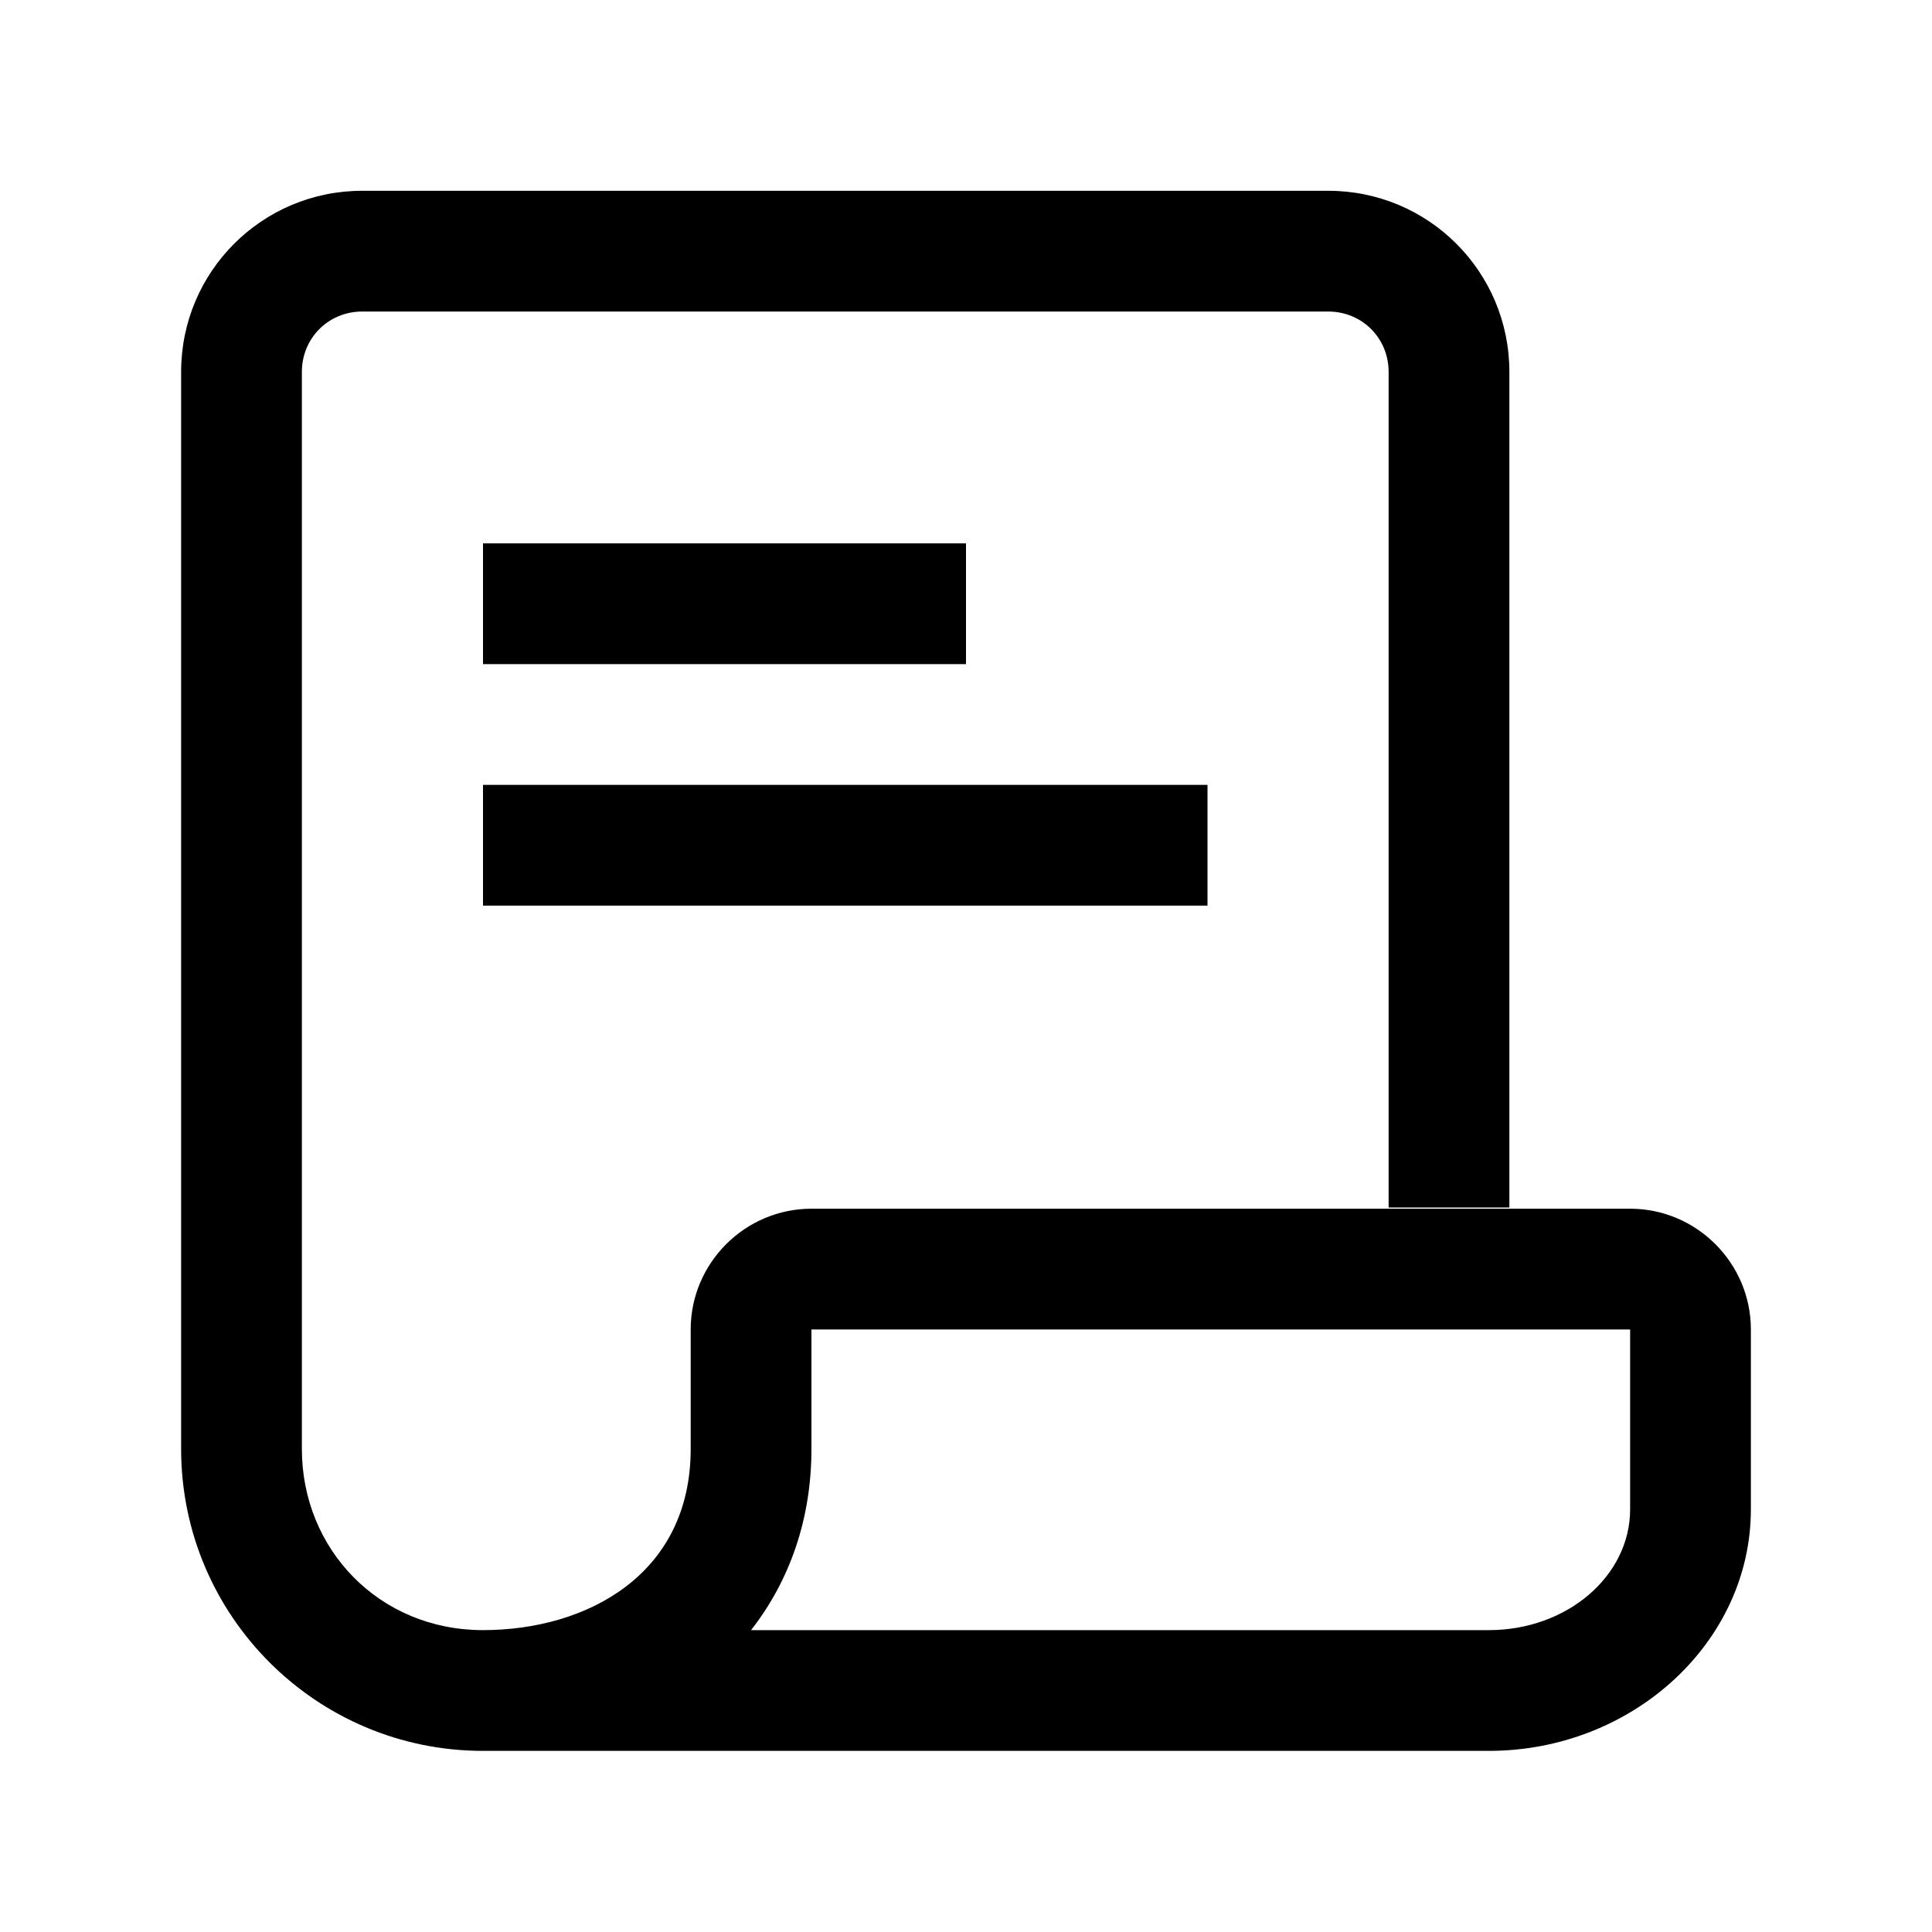
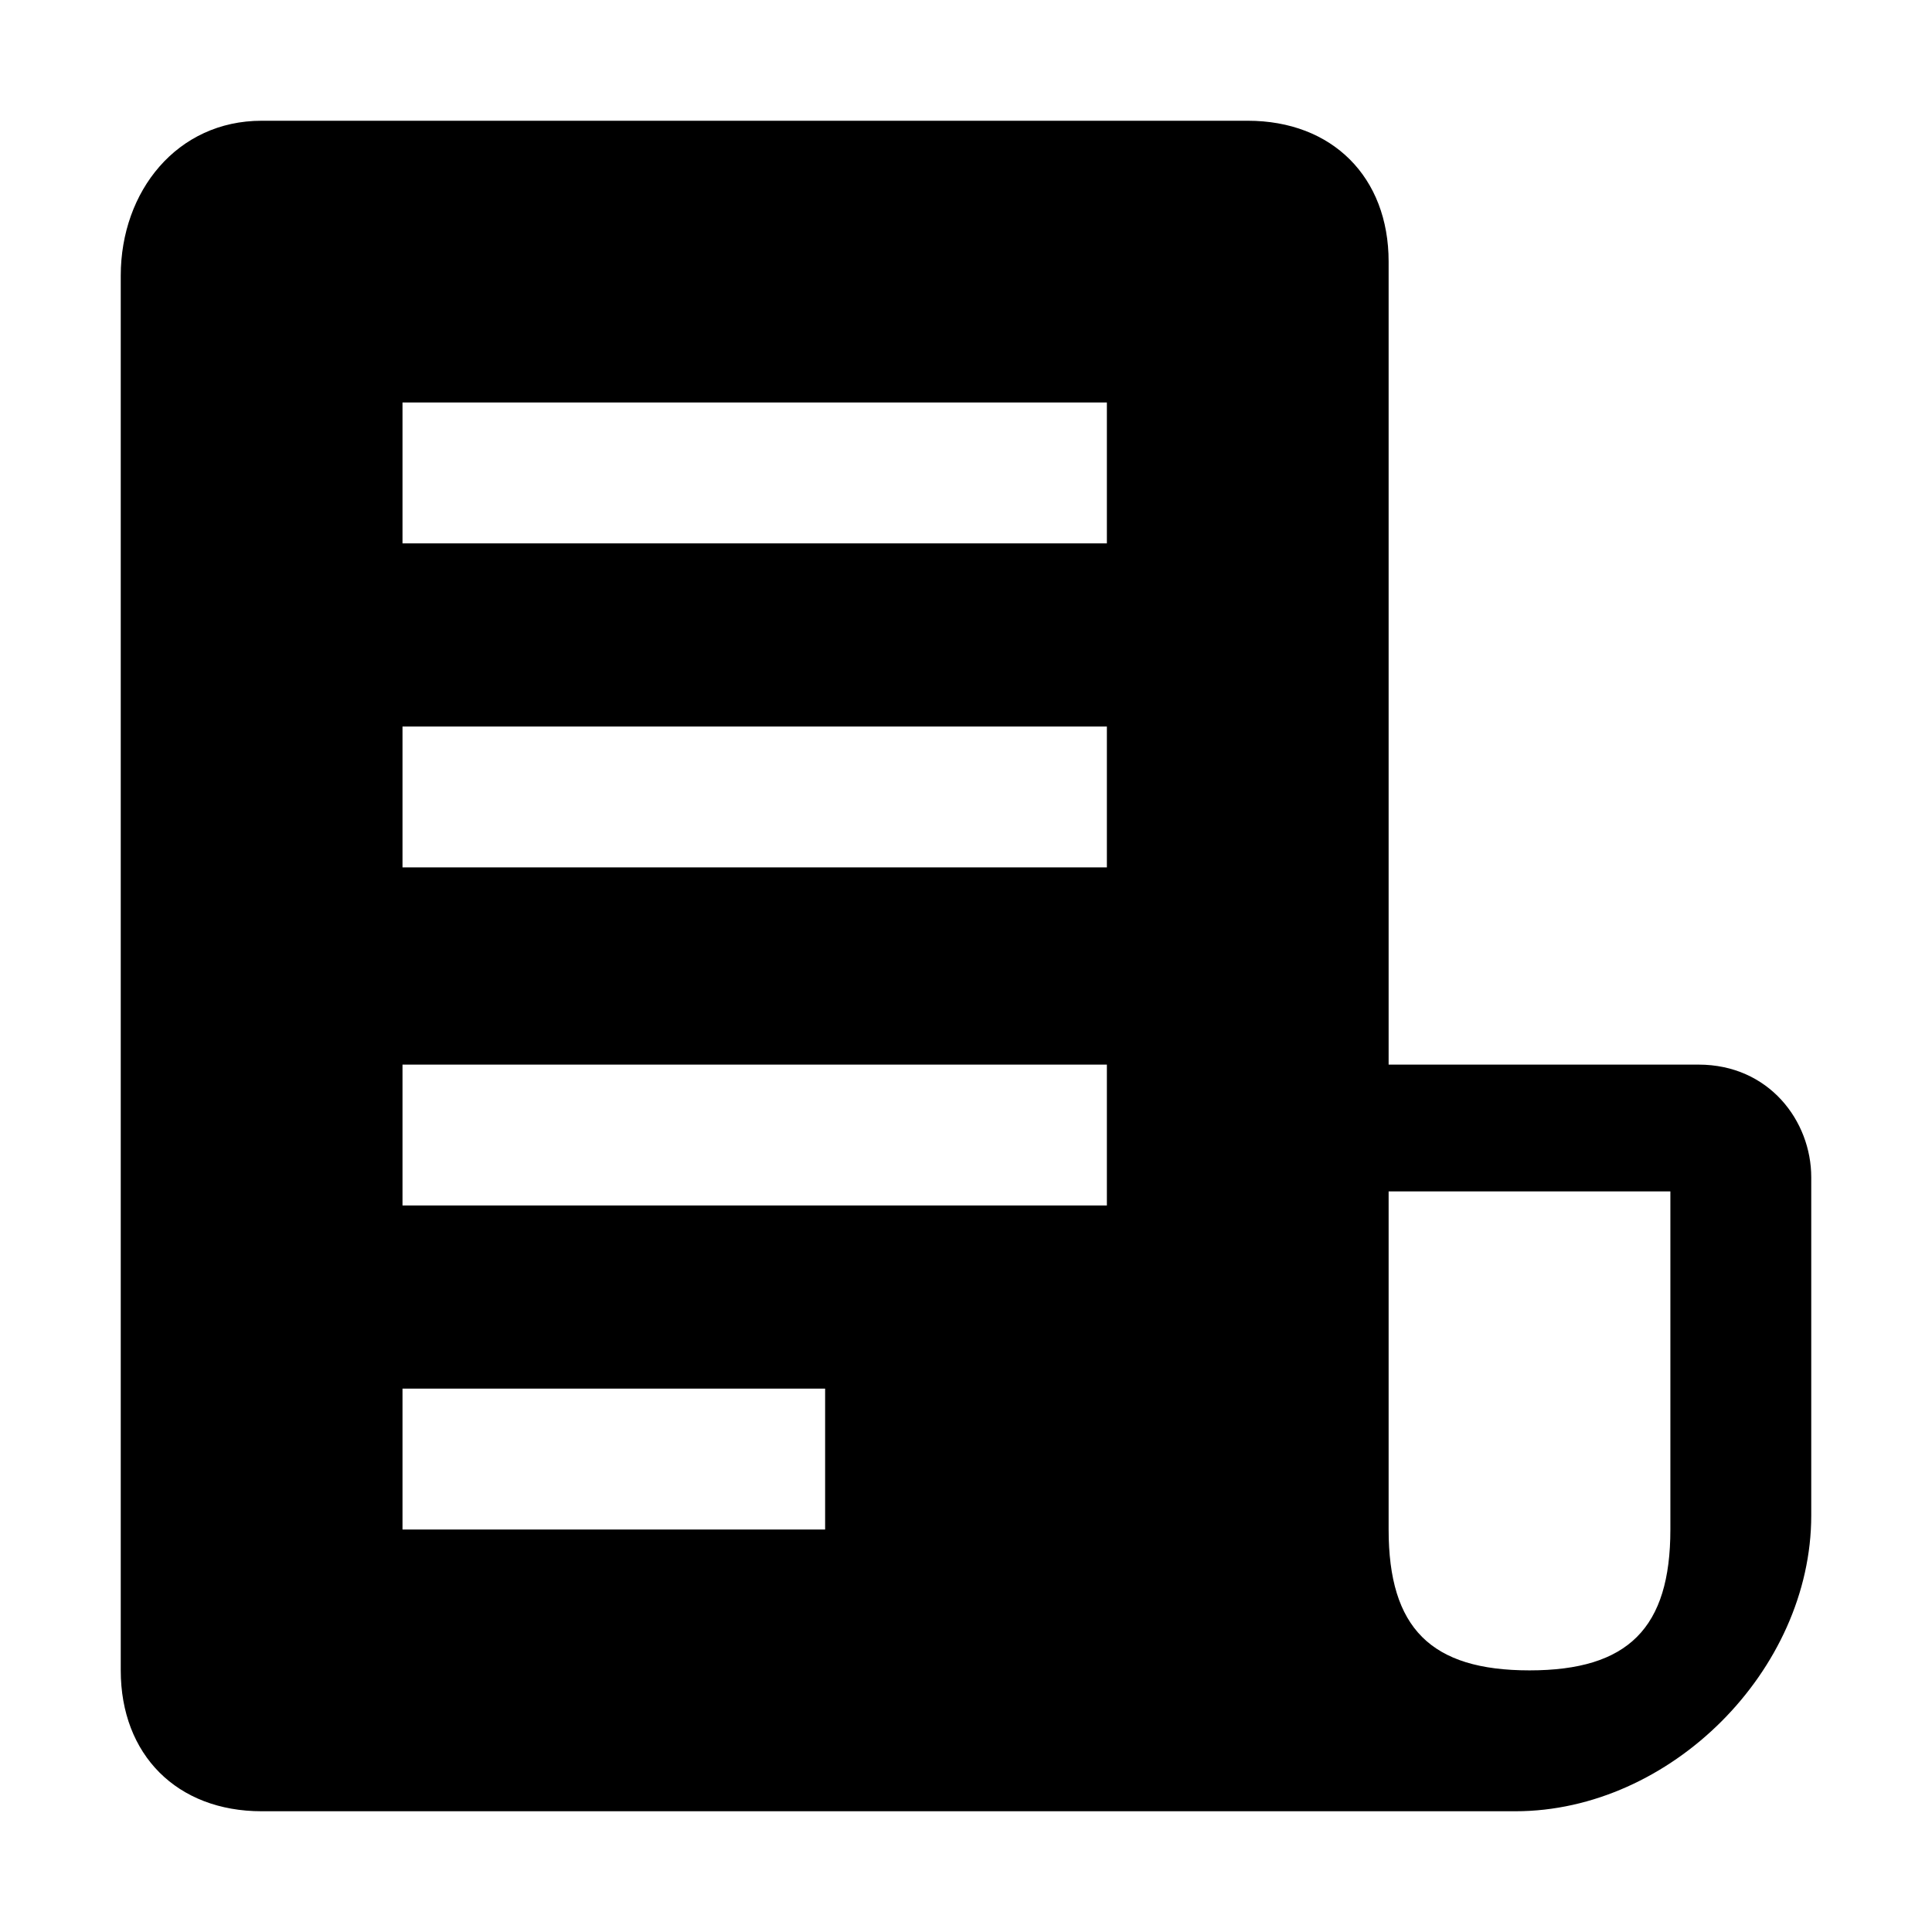
<svg xmlns="http://www.w3.org/2000/svg" width="24" height="24" viewBox="0 0 24 24">
-   <path d="M12 6.75H6V8.25H12V6.75Z" fill-rule="evenodd" />
-   <path d="M15 9.75H6V11.25H15V9.75Z" fill-rule="evenodd" />
-   <path d="M20.25 15.015H10.08C9.255 15.015 8.58 15.69 8.58 16.515V18C8.58 19.56 7.29 20.25 6 20.25C4.71 20.25 3.75 19.245 3.75 18V4.62C3.75 4.2 4.08 3.87 4.5 3.87H16.5C16.92 3.87 17.25 4.2 17.25 4.62V15H18.75V4.62C18.75 3.375 17.745 2.37 16.5 2.37H4.5C3.255 2.37 2.25 3.375 2.25 4.62V18C2.25 20.07 3.93 21.75 6 21.75H18.495C20.28 21.75 21.75 20.4 21.75 18.75V16.515C21.75 15.69 21.075 15.015 20.25 15.015ZM20.25 18.75C20.25 19.575 19.47 20.25 18.495 20.25H9.33C9.81 19.635 10.08 18.87 10.08 18V16.515H20.25V18.75Z" fill-rule="evenodd" />
+   <path d="M21.1 13.225H17.25V3.25C17.25 2.2 16.55 1.5 15.5 1.5H3.25C2.2 1.5 1.5 2.375 1.5 3.425V3.25V20.75C1.5 21.8 2.2 22.5 3.25 22.5H18.825C20.75 22.5 22.5 20.75 22.5 18.825V14.625C22.5 13.925 21.975 13.225 21.1 13.225ZM10.25 19H5V17.25H10.25V19ZM13.75 14.975H5V13.225H13.75V14.975ZM13.75 10.775H5V9.025H13.75V10.775ZM13.75 6.75H5V5H13.75V6.75ZM20.75 19C20.75 20.225 20.225 20.75 19 20.75C17.775 20.75 17.25 20.225 17.25 19V14.8H20.75V19Z" fill-rule="evenodd" />
</svg>
